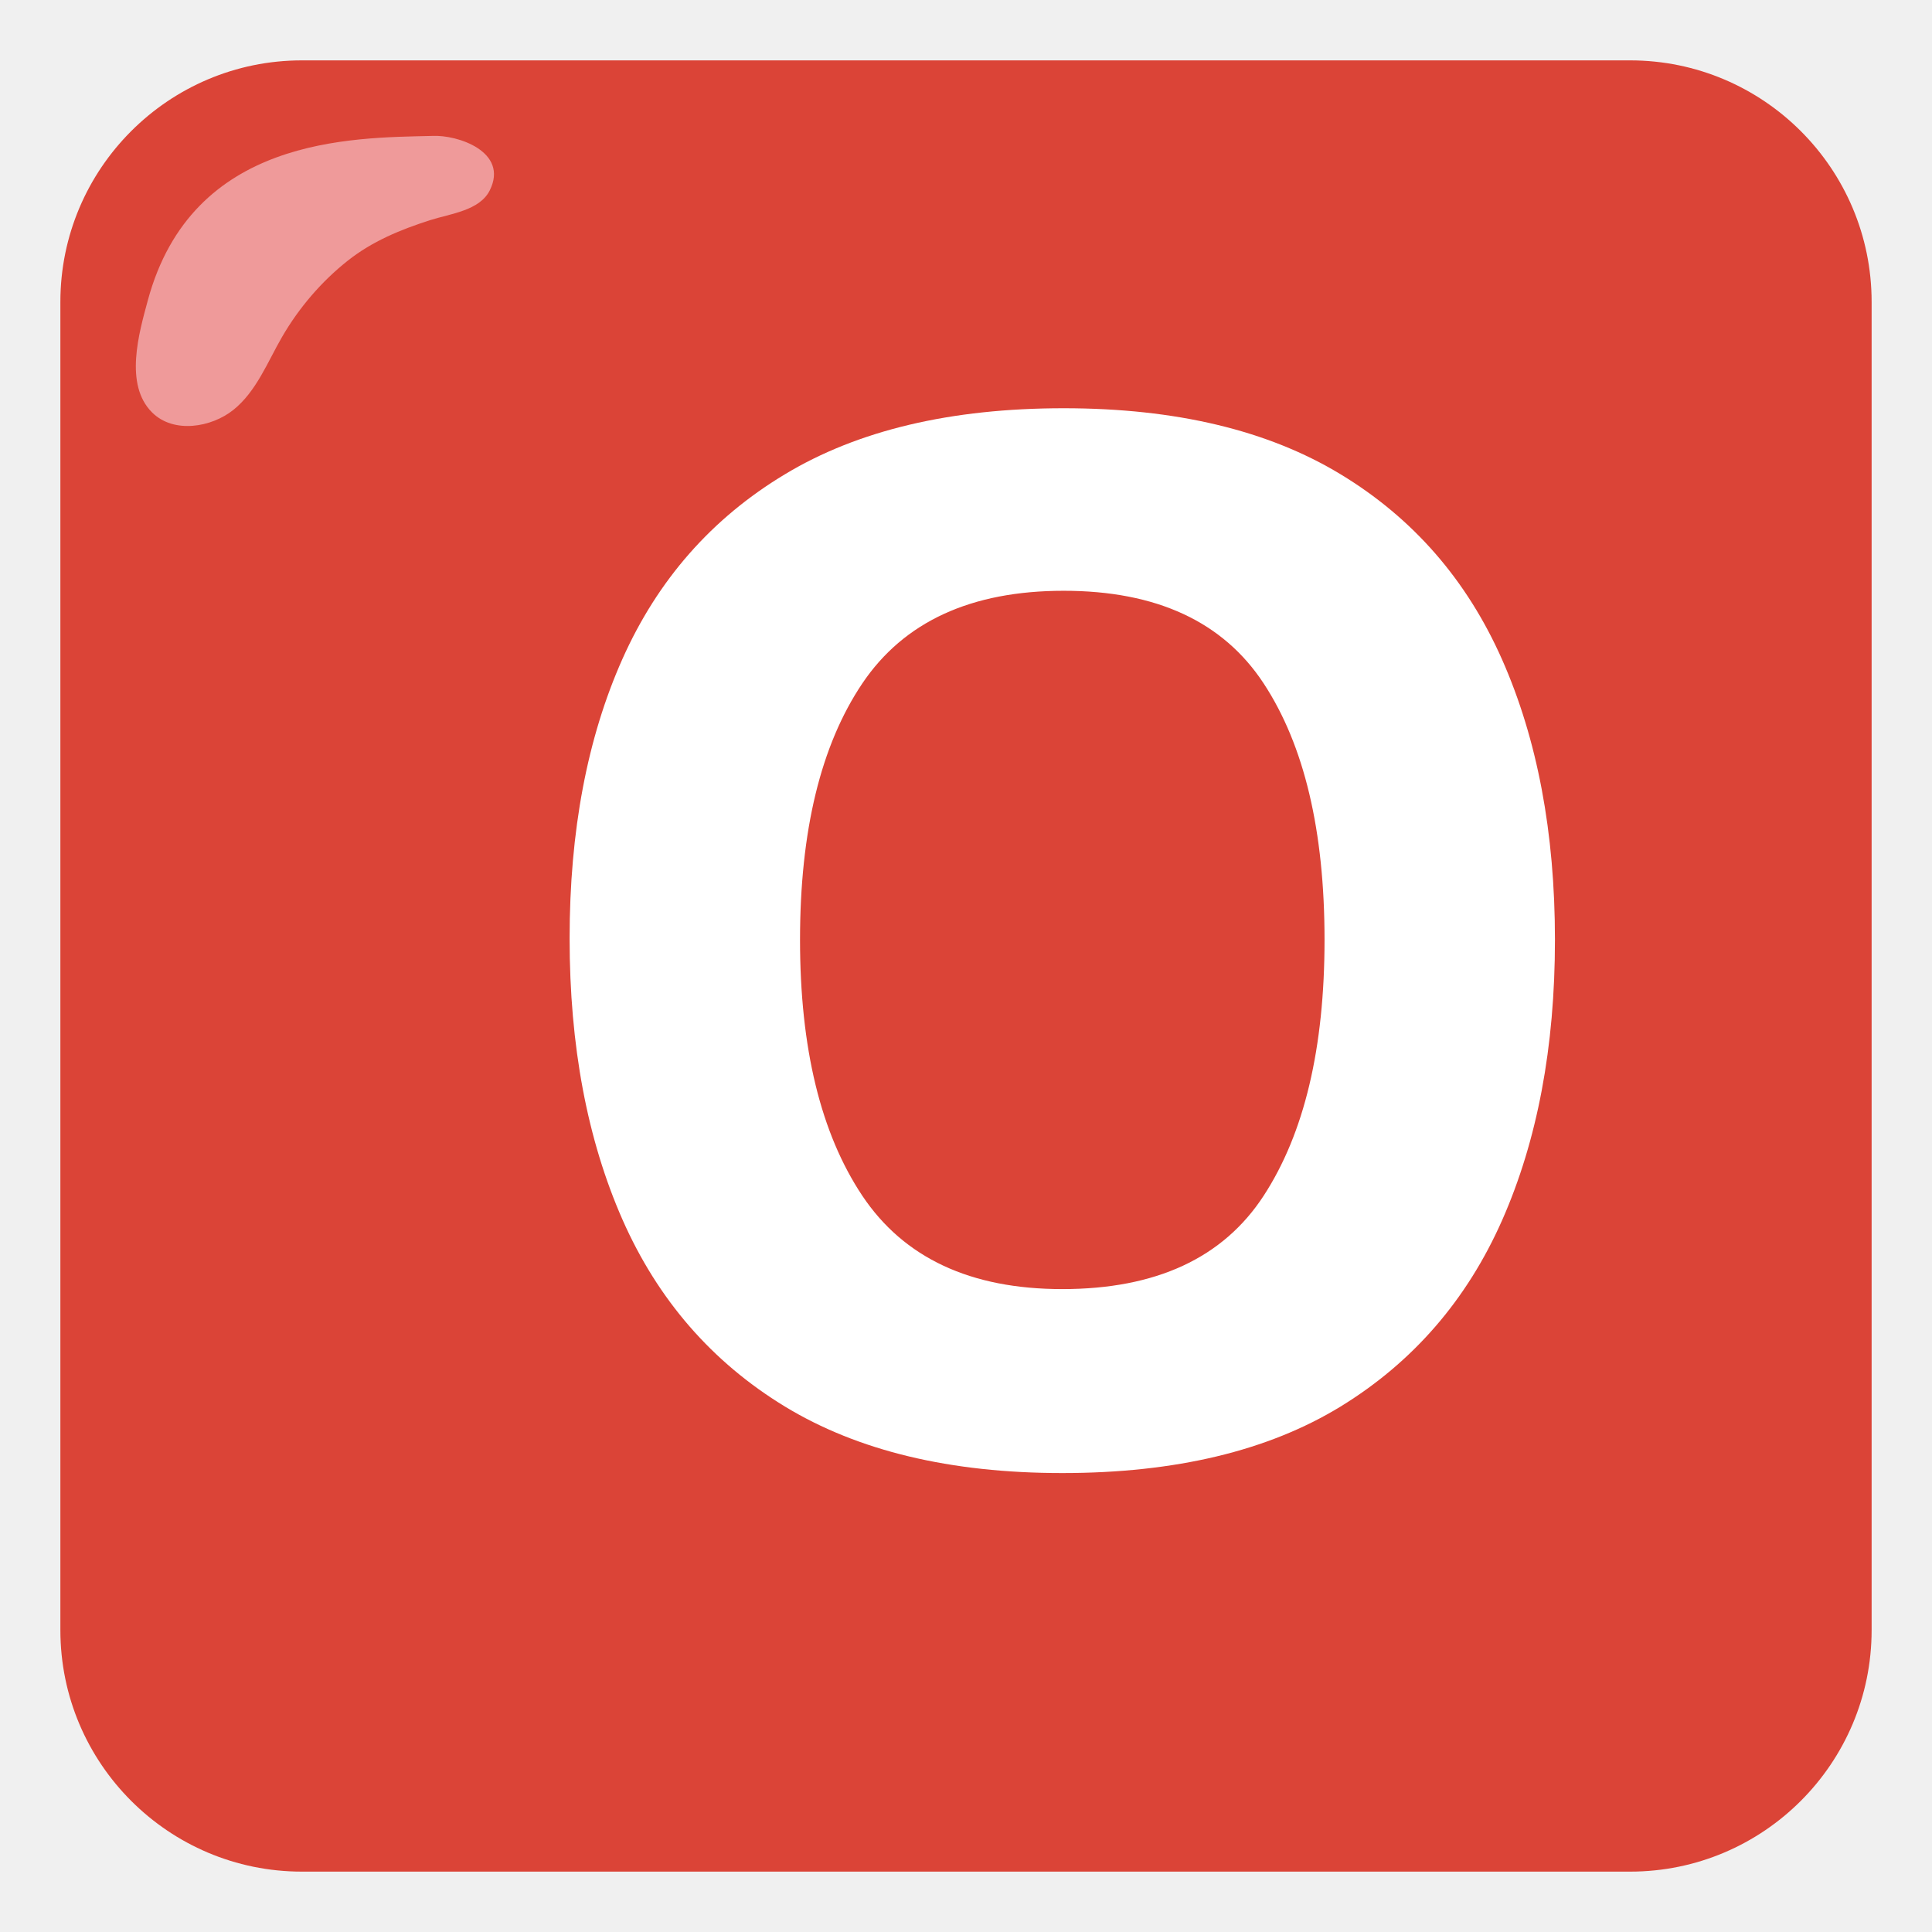
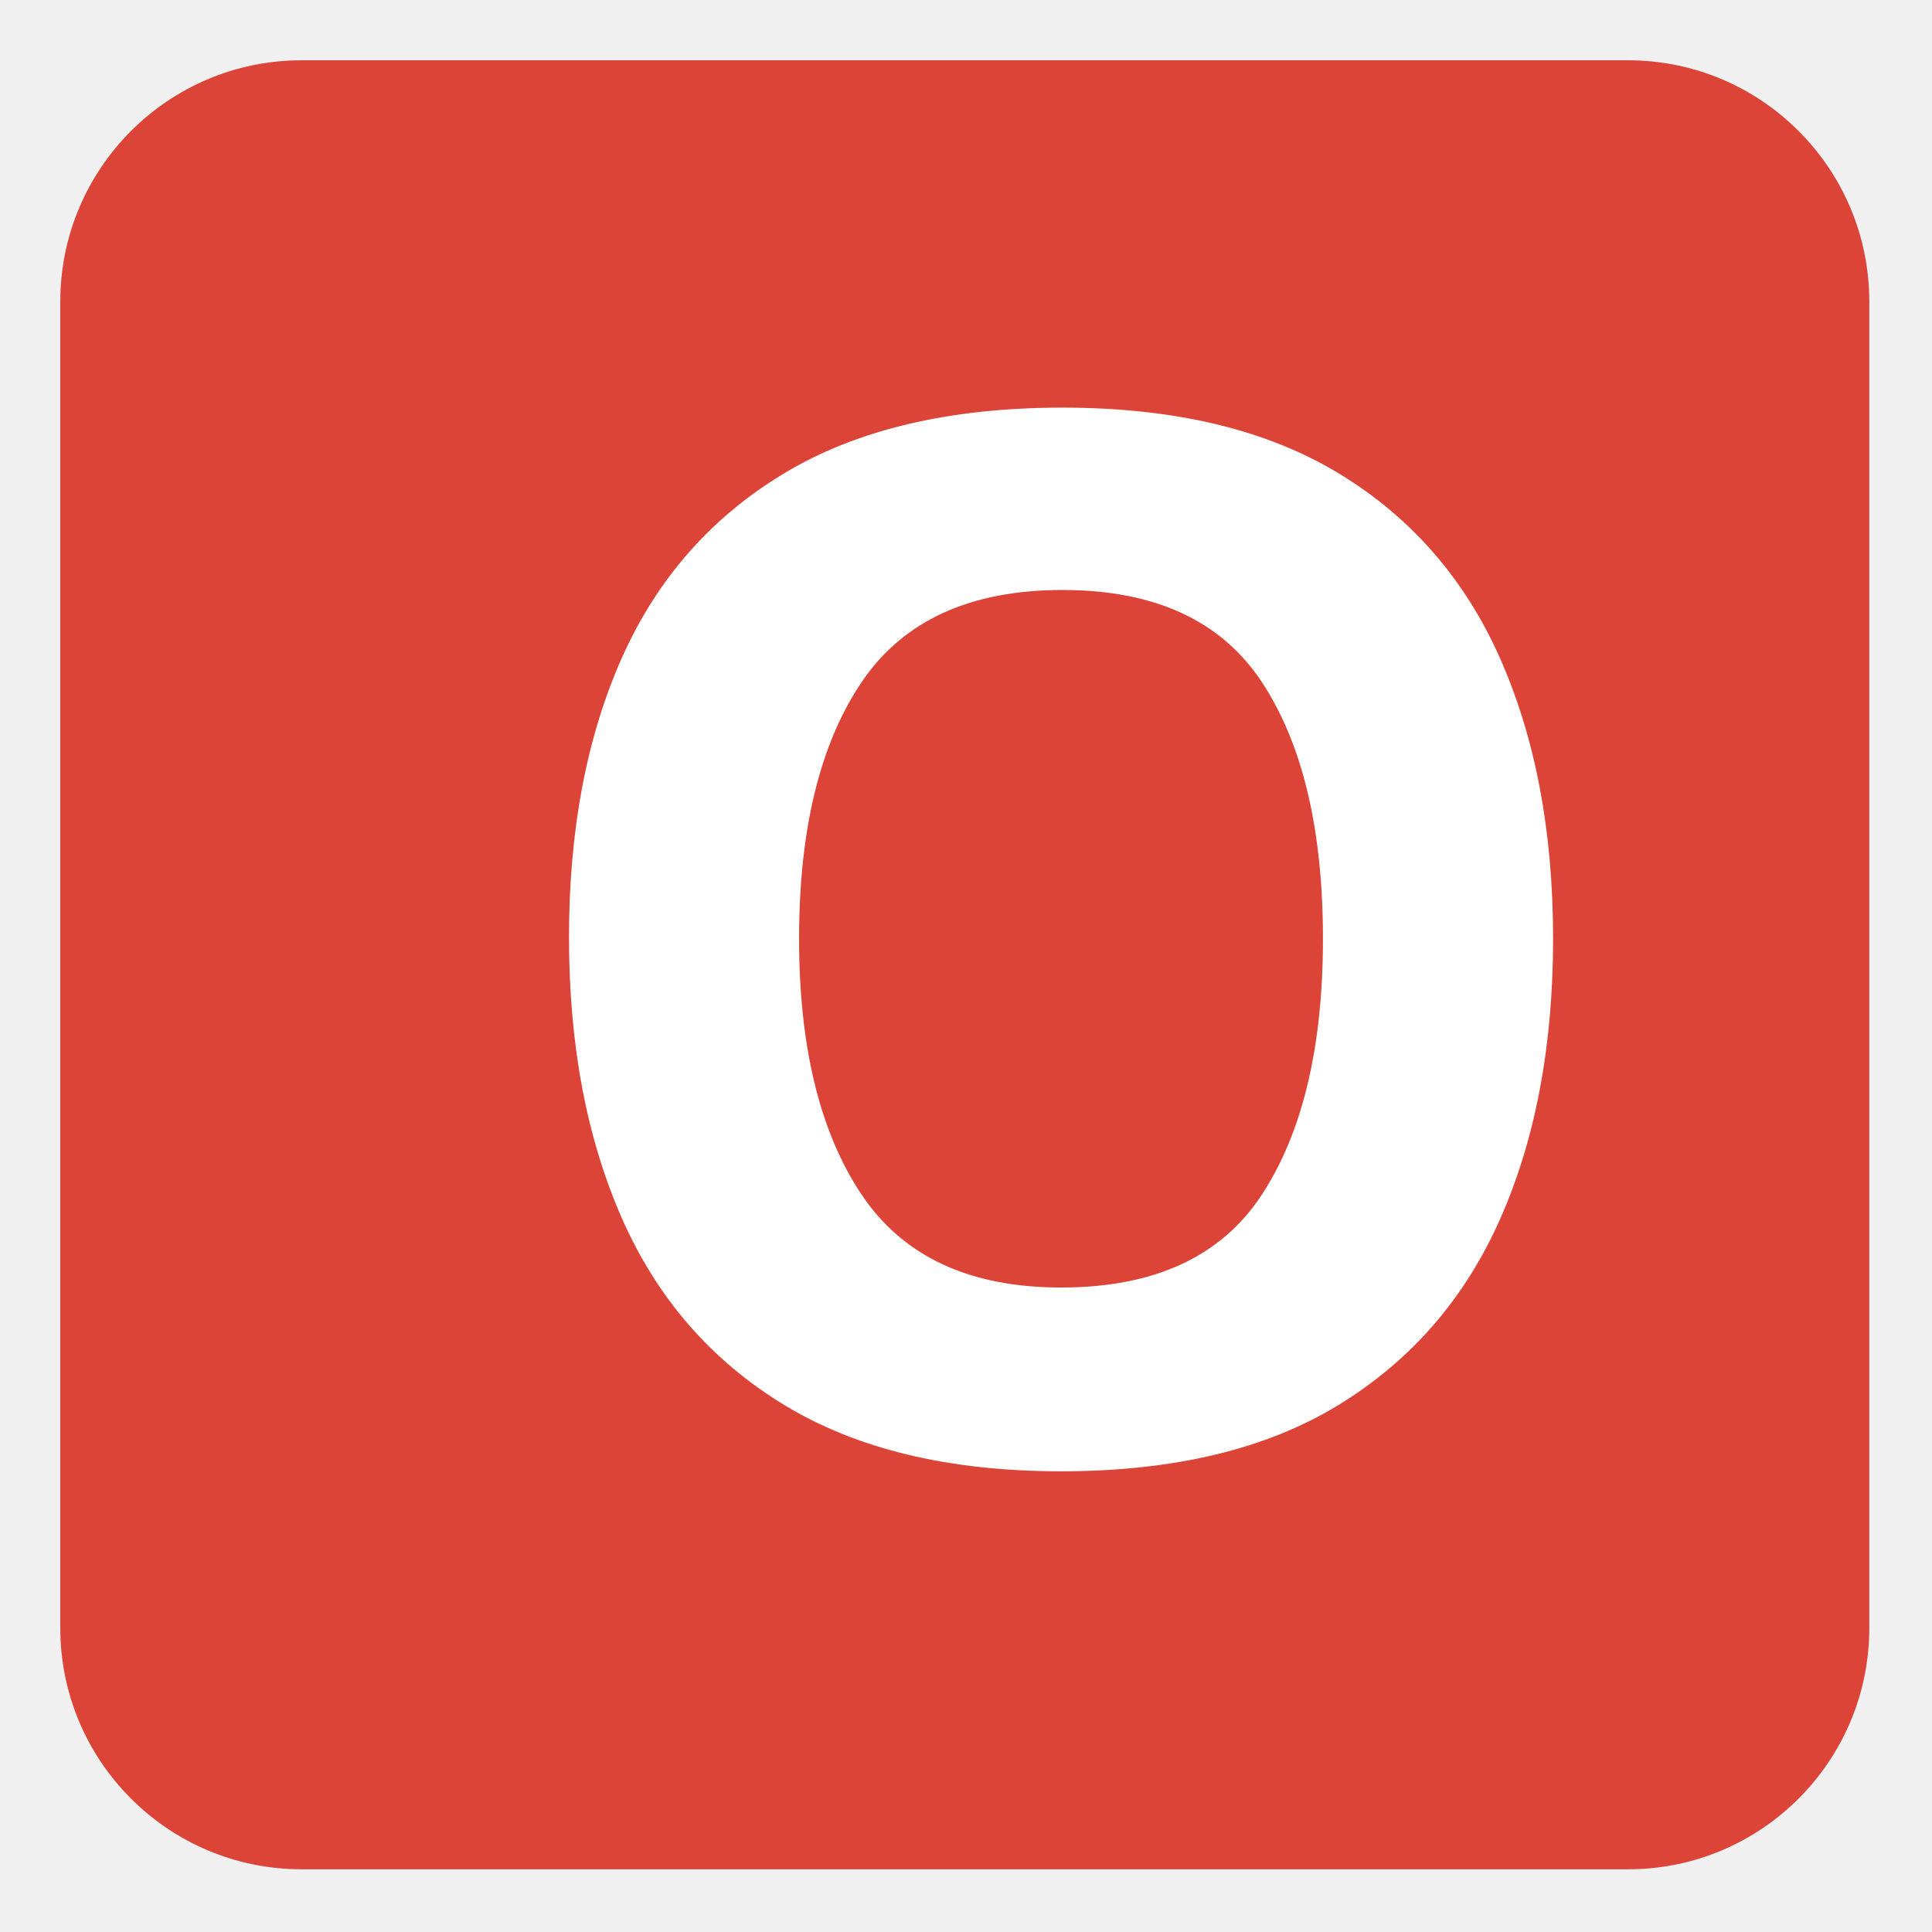
- <svg xmlns="http://www.w3.org/2000/svg" width="128" height="128" version="1.1" id="svg305">
-   <defs id="defs309" />
-   <g id="g884" transform="translate(-1.200001,0.4799994)" style="fill:#db4437">
-     <g transform="matrix(5.71429,0,0,7.05882,-17.6572,-24.71525)" id="g4" style="clip-rule:evenodd;fill:#db4437;fill-rule:evenodd;stroke-linejoin:round;stroke-miterlimit:2">
-       <path d="M 25,6.267 C 25,5.016 23.745,4 22.2,4 H 6.8 C 5.255,4 4,5.016 4,6.267 V 18.733 C 4,19.984 5.255,21 6.8,21 h 15.4 c 1.545,0 2.8,-1.016 2.8,-2.267 z" style="fill:#db4437" id="path2" />
-     </g>
-     <g transform="translate(-1.073513,0.5671502)" id="g12" style="clip-rule:evenodd;fill:#ef9a9a;fill-rule:evenodd;stroke-linejoin:round;stroke-miterlimit:2">
-       <path d="M 30.915,7.958 C 25.554,8.085 15,8 12.066,18.857 c -0.581,2.15 -1.578,5.57 0.285,7.423 1.433,1.425 3.932,0.985 5.373,-0.162 1.534,-1.221 2.286,-3.205 3.245,-4.857 1.114,-1.917 2.599,-3.655 4.34,-5.034 1.627,-1.289 3.482,-2.052 5.444,-2.683 1.362,-0.438 3.297,-0.632 3.969,-1.979 C 36,9 32.576,7.869 30.915,7.958 Z" style="fill:#ef9a9a" id="path10" />
+ <svg xmlns="http://www.w3.org/2000/svg" width="100%" height="100%" viewBox="0 0 534 534" version="1.1" xml:space="preserve" style="fill-rule:evenodd;clip-rule:evenodd;stroke-linejoin:round;stroke-miterlimit:2;">
+   <g id="g884">
+     <g id="g4">
+       <path id="path2" d="M516.667,83.343c-0,-36.794 -29.881,-66.676 -66.667,-66.676l-366.667,-0c-36.786,-0 -66.667,29.882 -66.667,66.676l0,366.647c0,36.794 29.881,66.677 66.667,66.677l366.667,-0c36.786,-0 66.667,-29.883 66.667,-66.677l-0,-366.647Z" style="fill:#db4437;" />
    </g>
  </g>
-   <text style="line-height:1.25" x="32.176" y="96.64" font-weight="400" font-size="40" font-family="sans-serif" letter-spacing="0" word-spacing="0" id="text303">
-     <tspan x="32.176" y="96.64" style="-inkscape-font-specification:'Comic Neue Bold'" font-weight="700" font-size="96" font-family="Comic Neue" fill="#fff" id="tspan301">O</tspan>
-   </text>
+   <g id="text303">
+     <text x="134.067px" y="402.667px" style="font-family:'ComicNeue-Bold', 'Comic Neue';font-weight:700;font-size:400px;fill:#fff;">O</text>
+   </g>
</svg>
